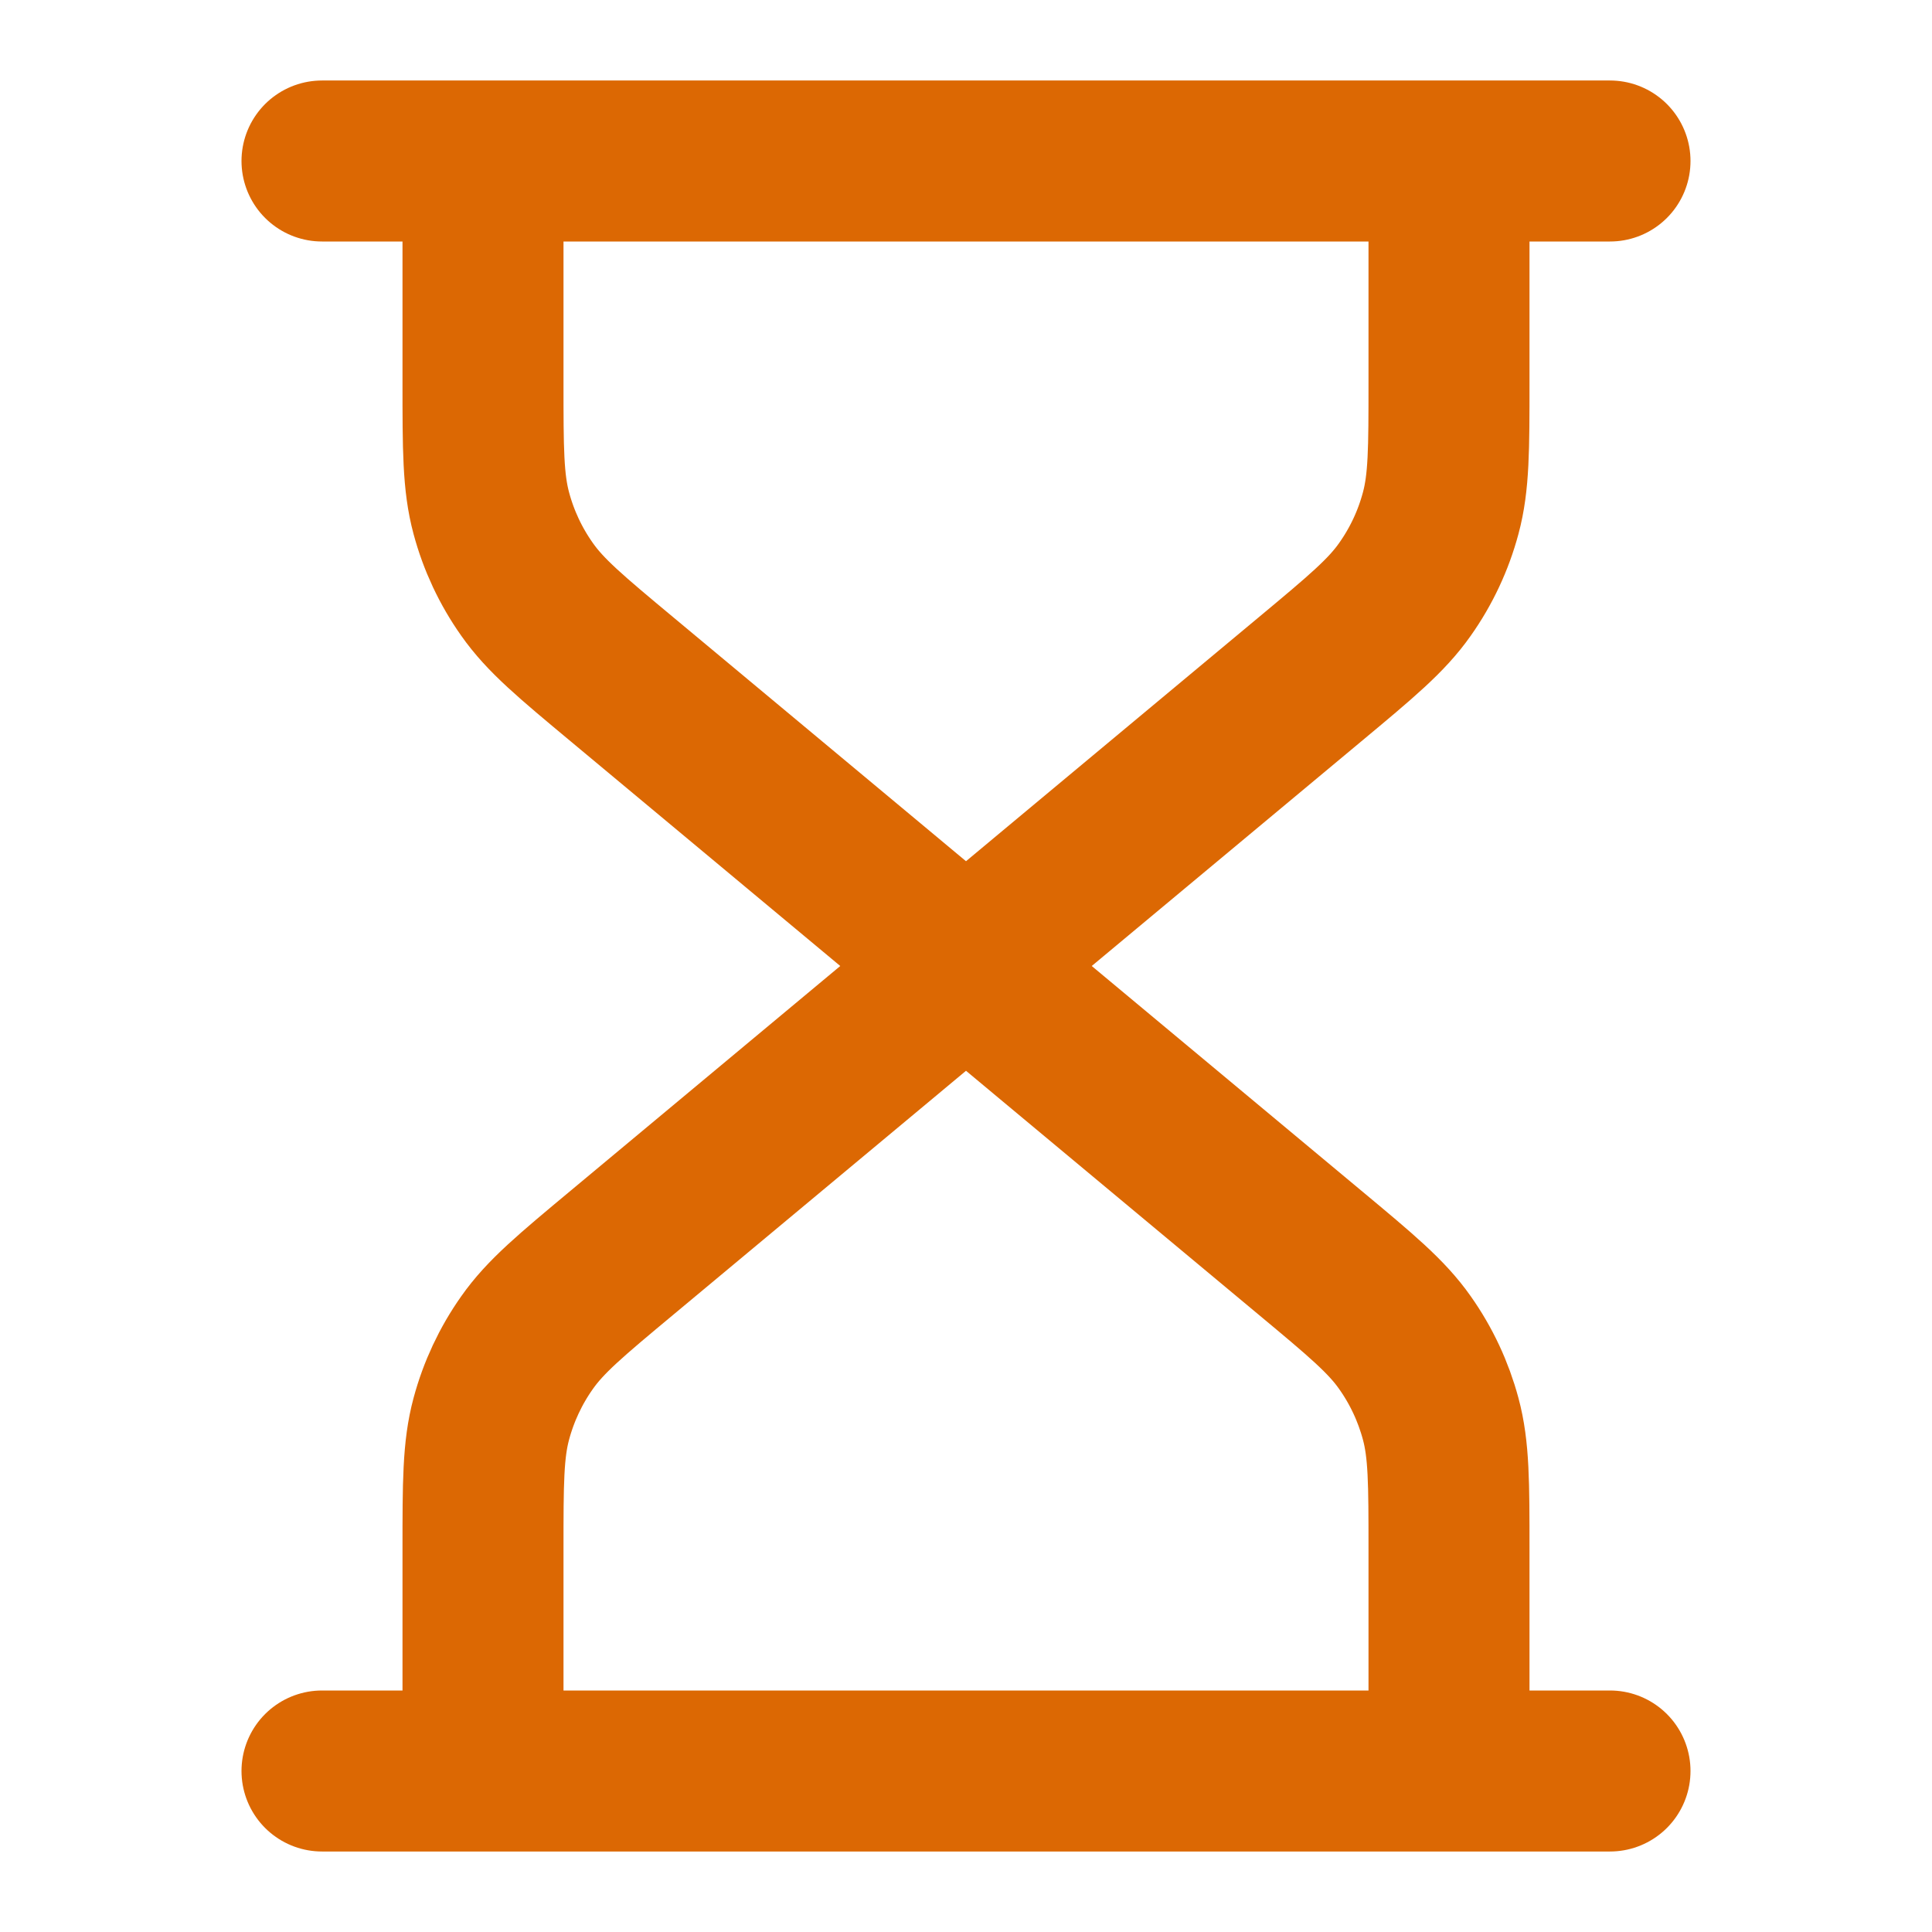
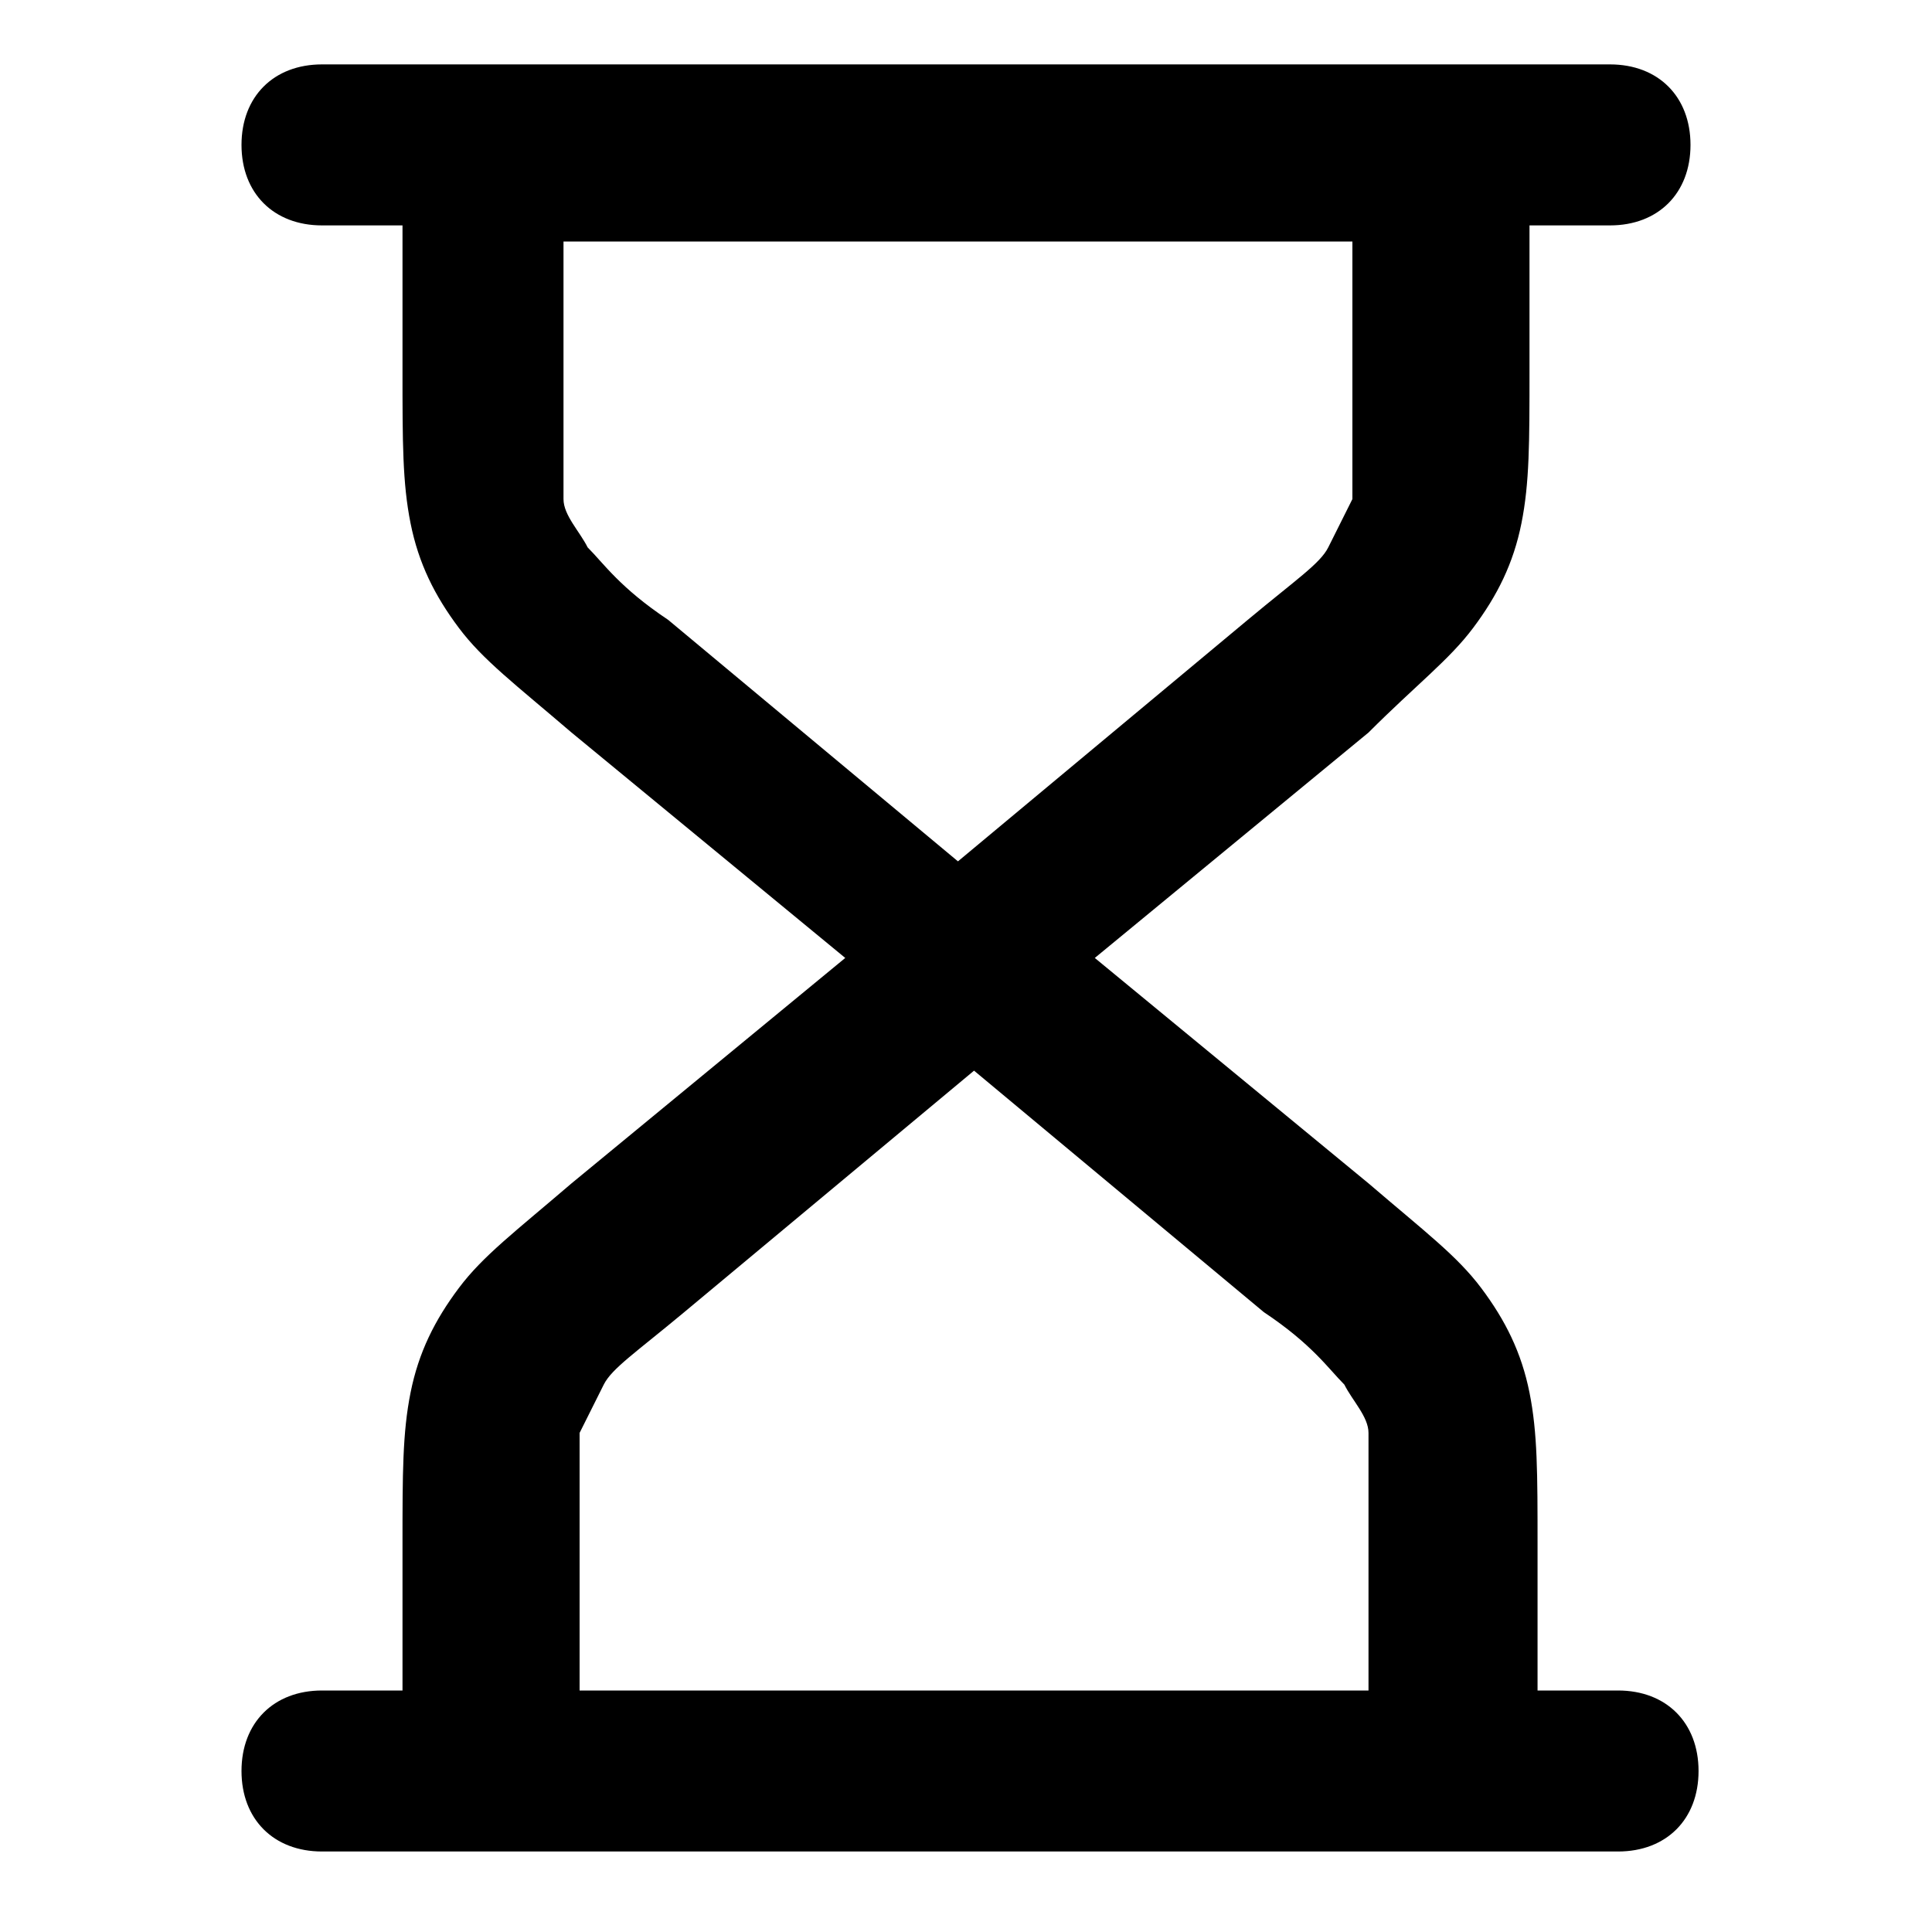
- <svg xmlns="http://www.w3.org/2000/svg" viewBox="0 0 24 24" fill="none">
-   <path d="M12 12L7.727 8.439C7.092 7.91 6.775 7.646 6.547 7.321C6.344 7.034 6.194 6.714 6.103 6.374C6 5.991 6 5.578 6 4.752V2M12 12L16.273 8.439C16.908 7.91 17.225 7.646 17.453 7.321C17.656 7.034 17.806 6.714 17.897 6.374C18 5.991 18 5.578 18 4.752V2M12 12L7.727 15.561C7.092 16.09 6.775 16.354 6.547 16.679C6.344 16.966 6.194 17.287 6.103 17.626C6 18.009 6 18.422 6 19.248V22M12 12L16.273 15.561C16.908 16.09 17.225 16.354 17.453 16.679C17.656 16.966 17.806 17.287 17.897 17.626C18 18.009 18 18.422 18 19.248V22M4 2H20M4 22H20" stroke="#DC6803" stroke-width="2" stroke-linecap="round" stroke-linejoin="round" />
+ <svg xmlns="http://www.w3.org/2000/svg" version="1.1" viewBox="0 0 24 24" role="img">
+   <path d="M20,23H4c-.6,0-1-.4-1-1s.4-1,1-1h1v-1.8c0-.9,0-1.4.1-1.9.1-.5.3-.9.6-1.3.3-.4.7-.7,1.4-1.3l3.4-2.8-3.4-2.8c-.7-.6-1.1-.9-1.4-1.3-.3-.4-.5-.8-.6-1.3-.1-.5-.1-1-.1-1.9v-1.8h-1c-.6,0-1-.4-1-1s.4-1,1-1h16c.6,0,1,.4,1,1s-.4,1-1,1h-1v1.8c0,.9,0,1.4-.1,1.9-.1.5-.3.9-.6,1.3-.3.4-.7.7-1.3,1.3l-3.4,2.8,3.4,2.8c.7.6,1.1.9,1.4,1.3.3.4.5.8.6,1.3.1.5.1,1,.1,1.9v1.8h1c.6,0,1,.4,1,1s-.4,1-1,1ZM7,21h10v-1.8c0-.7,0-1.1,0-1.4,0-.2-.2-.4-.3-.6-.2-.2-.4-.5-1-.9l-3.6-3-3.6,3c-.6.5-.9.7-1,.9-.1.2-.2.4-.3.6,0,.3,0,.6,0,1.4v1.8ZM7,3v1.8c0,.7,0,1.1,0,1.4,0,.2.2.4.3.6.2.2.4.5,1,.9l3.6,3,3.6-3c.6-.5.9-.7,1-.9.1-.2.2-.4.3-.6,0-.3,0-.6,0-1.4v-1.8H7Z" />
</svg>
